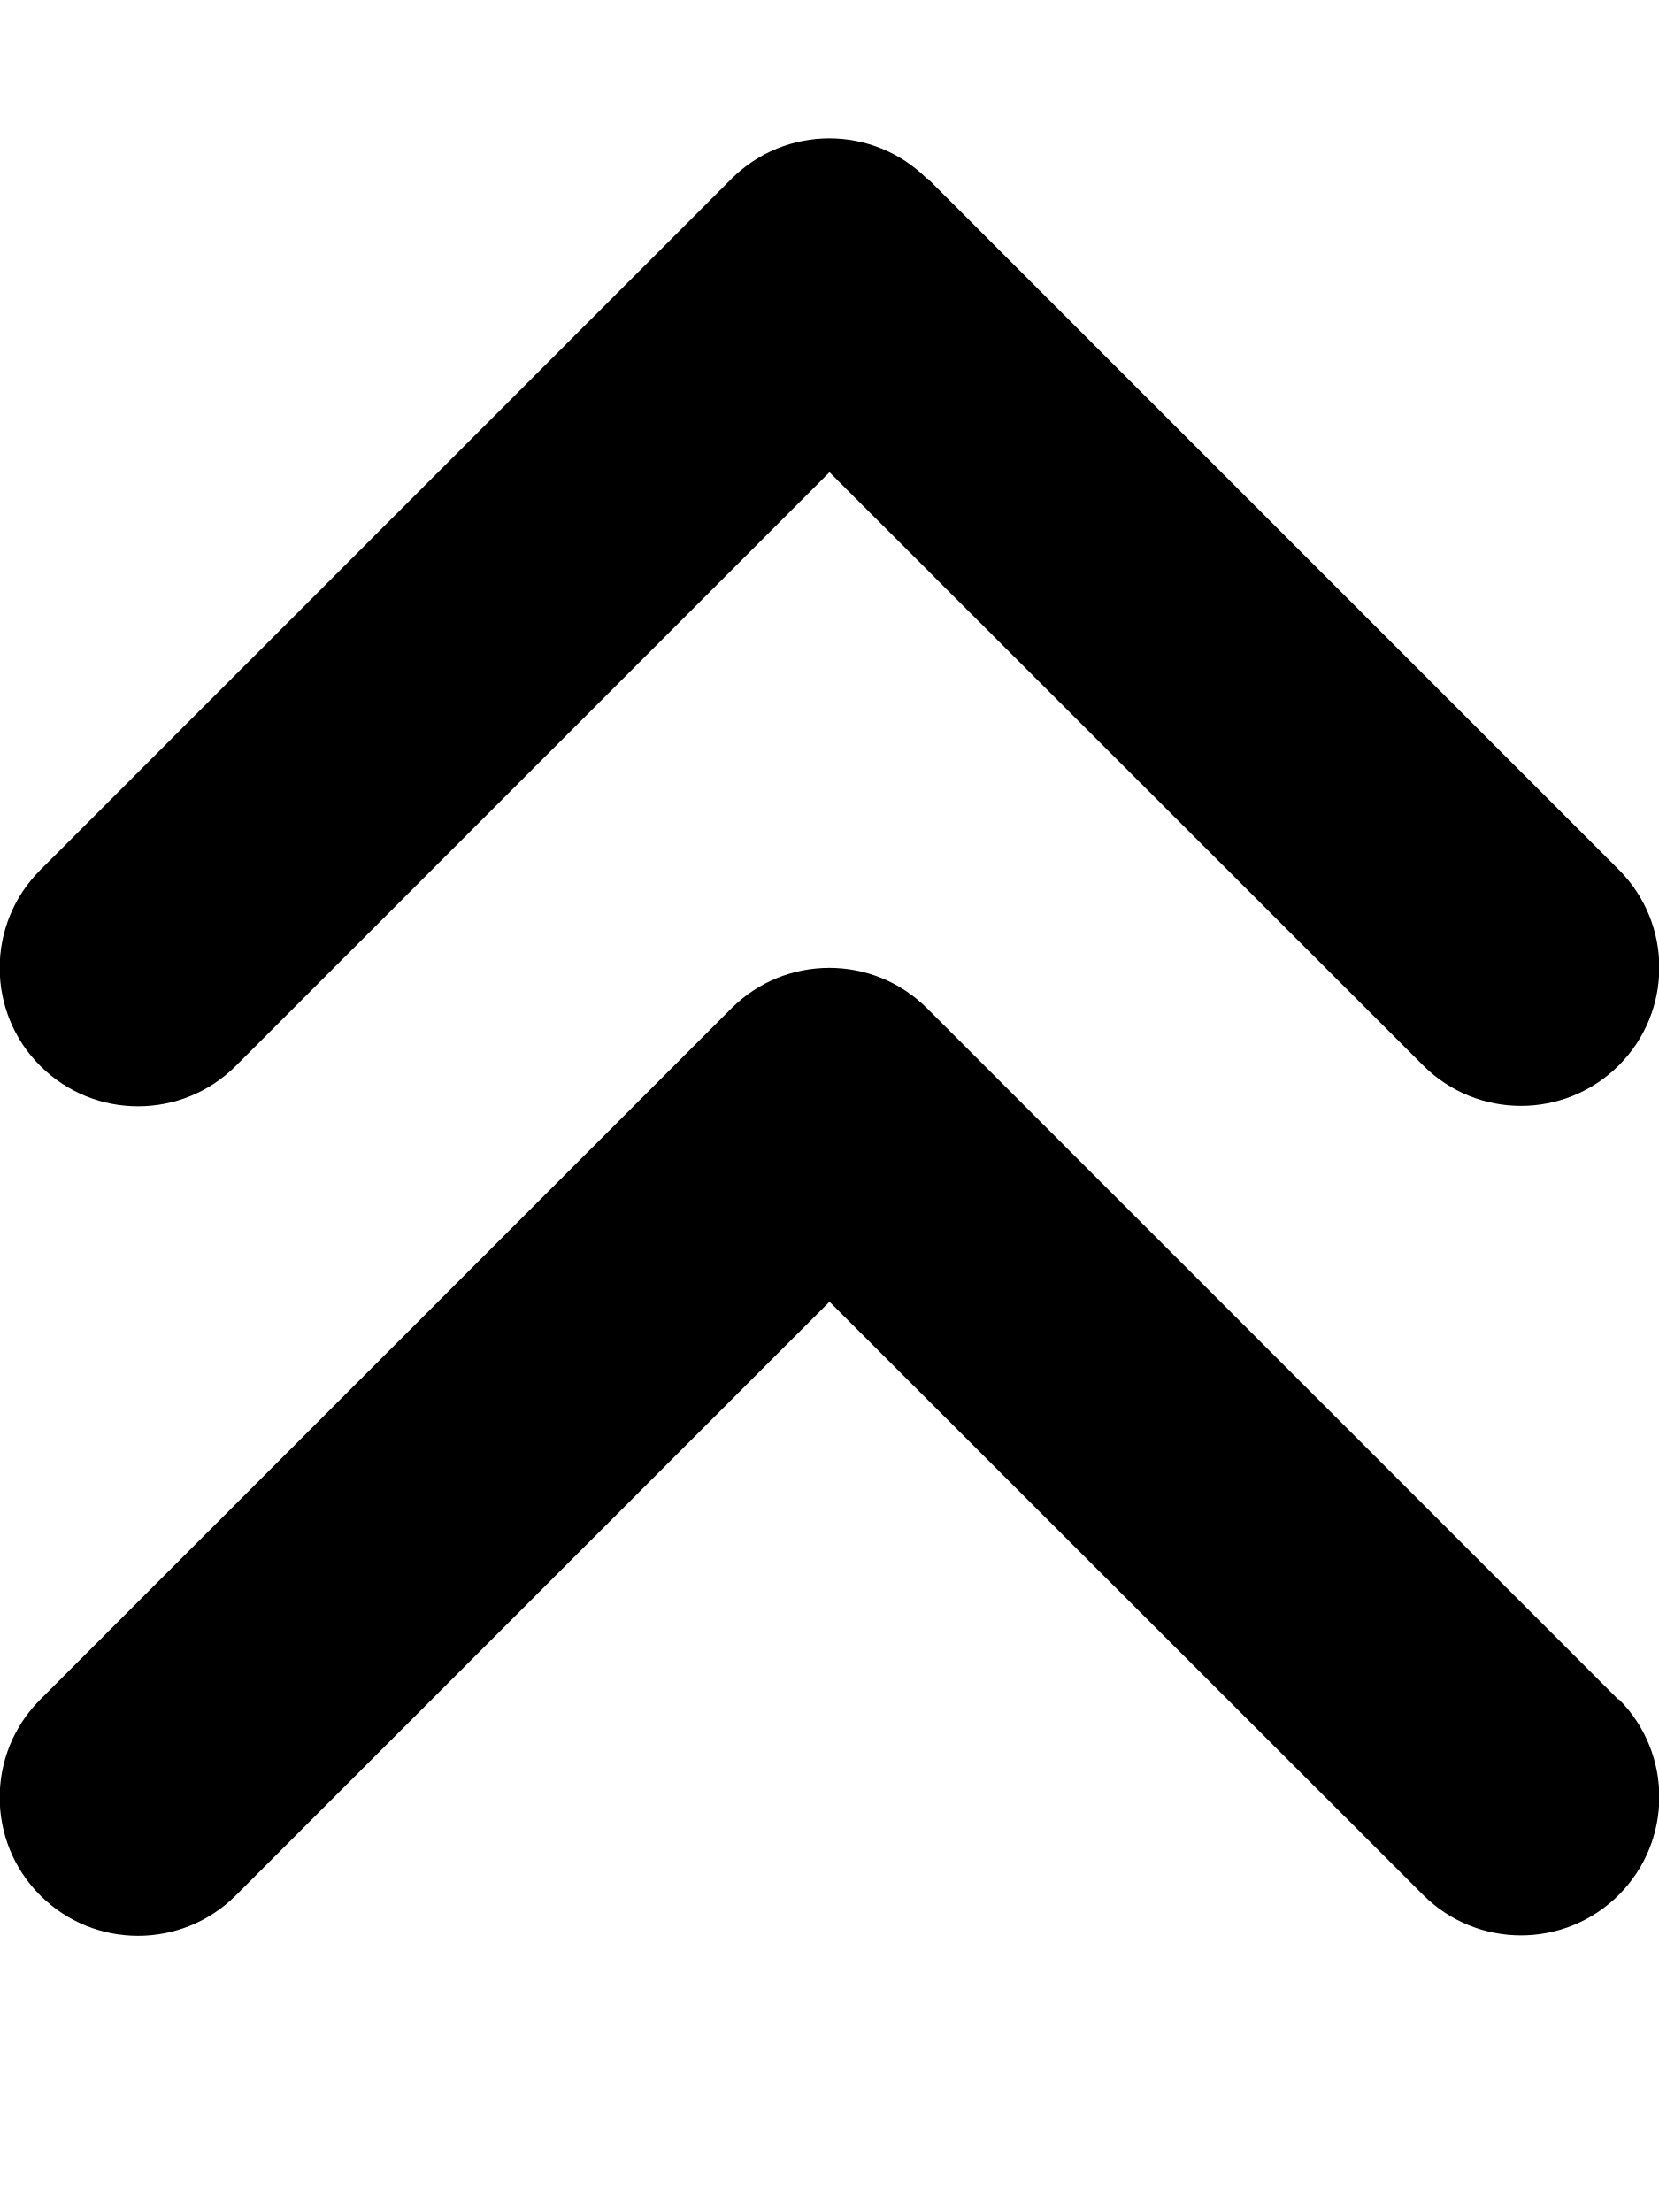
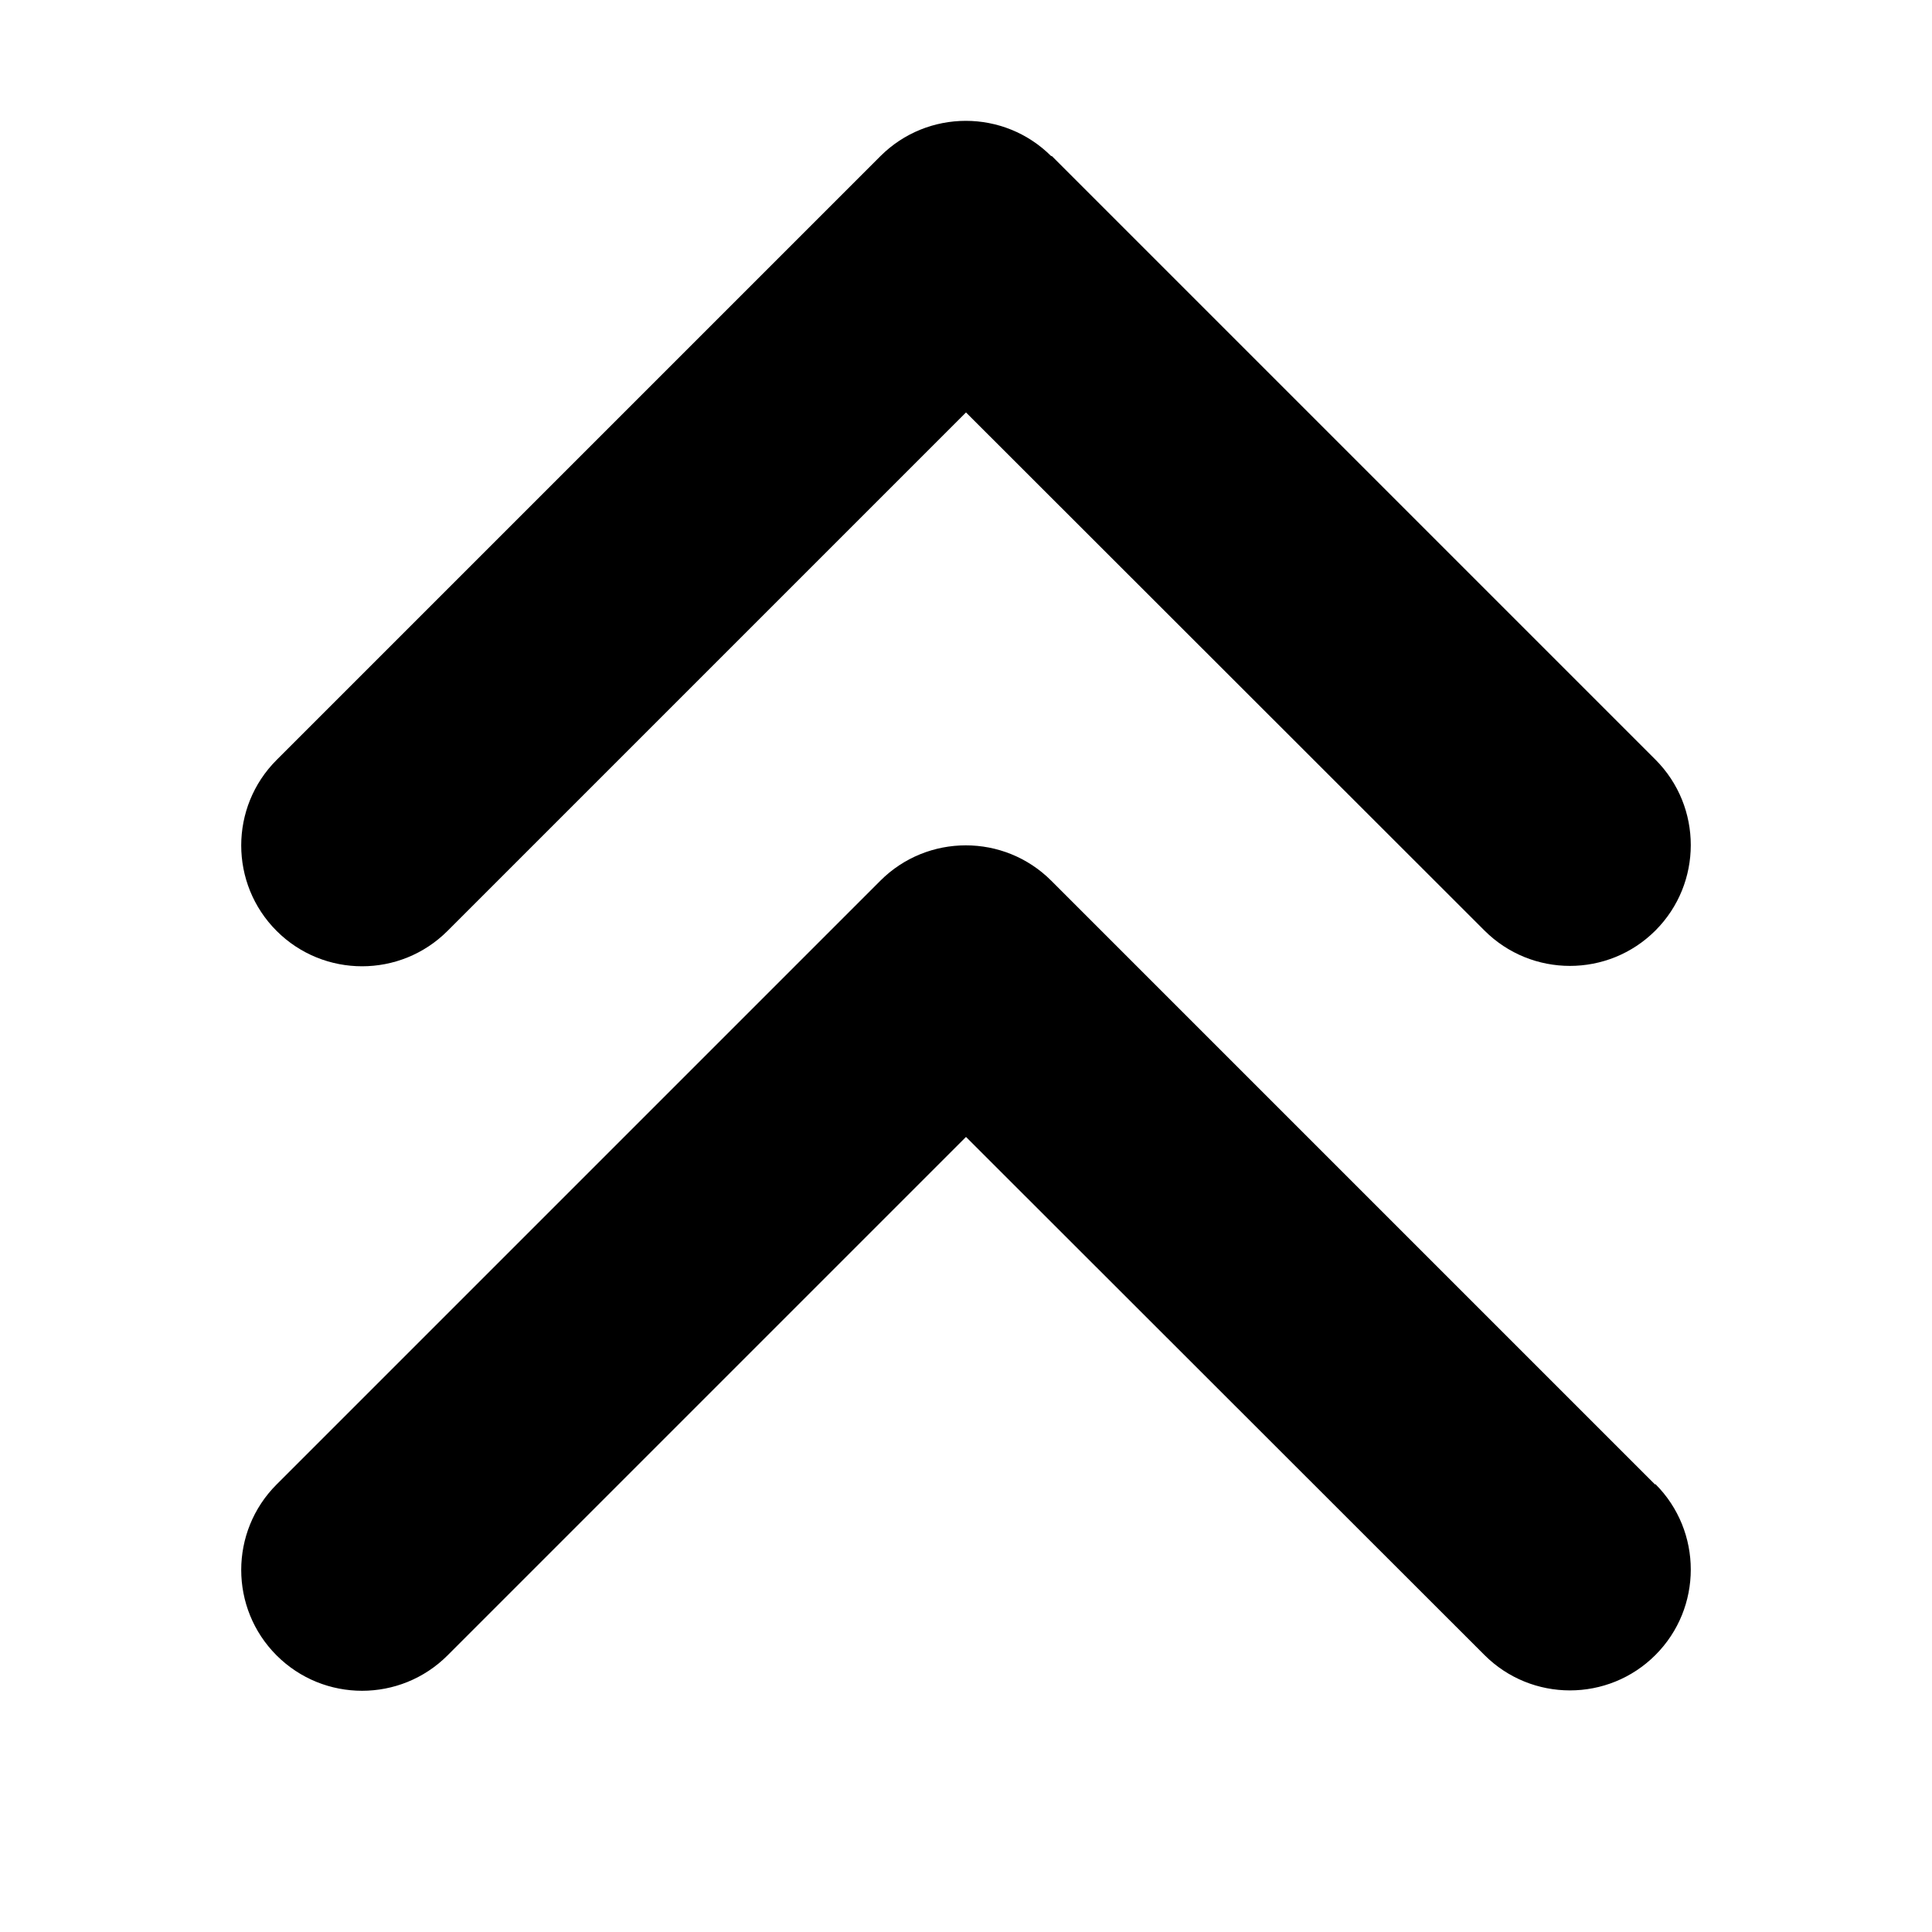
- <svg xmlns="http://www.w3.org/2000/svg" width="384" height="512" data-prefix="fas" data-icon="angles-up" class="svg-inline--fa fa-angles-up TextFromServerFontawesomeIcon" role="img" viewBox="0 0 384 512" aria-hidden="true">
+ <svg xmlns="http://www.w3.org/2000/svg" width="1em" height="1em" data-prefix="fas" data-icon="angles-up" class="svg-inline--fa fa-angles-up TextFromServerFontawesomeIcon" role="img" viewBox="0 0 384 512" aria-hidden="true">
  <path fill="black" d="M214.6 41.4c-12.5-12.5-32.8-12.5-45.3 0l-160 160c-12.5 12.5-12.5 32.8 0 45.3s32.8 12.5 45.3 0L192 109.3 329.4 246.6c12.5 12.5 32.8 12.5 45.3 0s12.5-32.8 0-45.3l-160-160zm160 352l-160-160c-12.5-12.5-32.8-12.5-45.3 0l-160 160c-12.5 12.5-12.5 32.8 0 45.3s32.8 12.5 45.3 0L192 301.3 329.4 438.6c12.5 12.5 32.8 12.5 45.3 0s12.5-32.8 0-45.3z" />
</svg>
